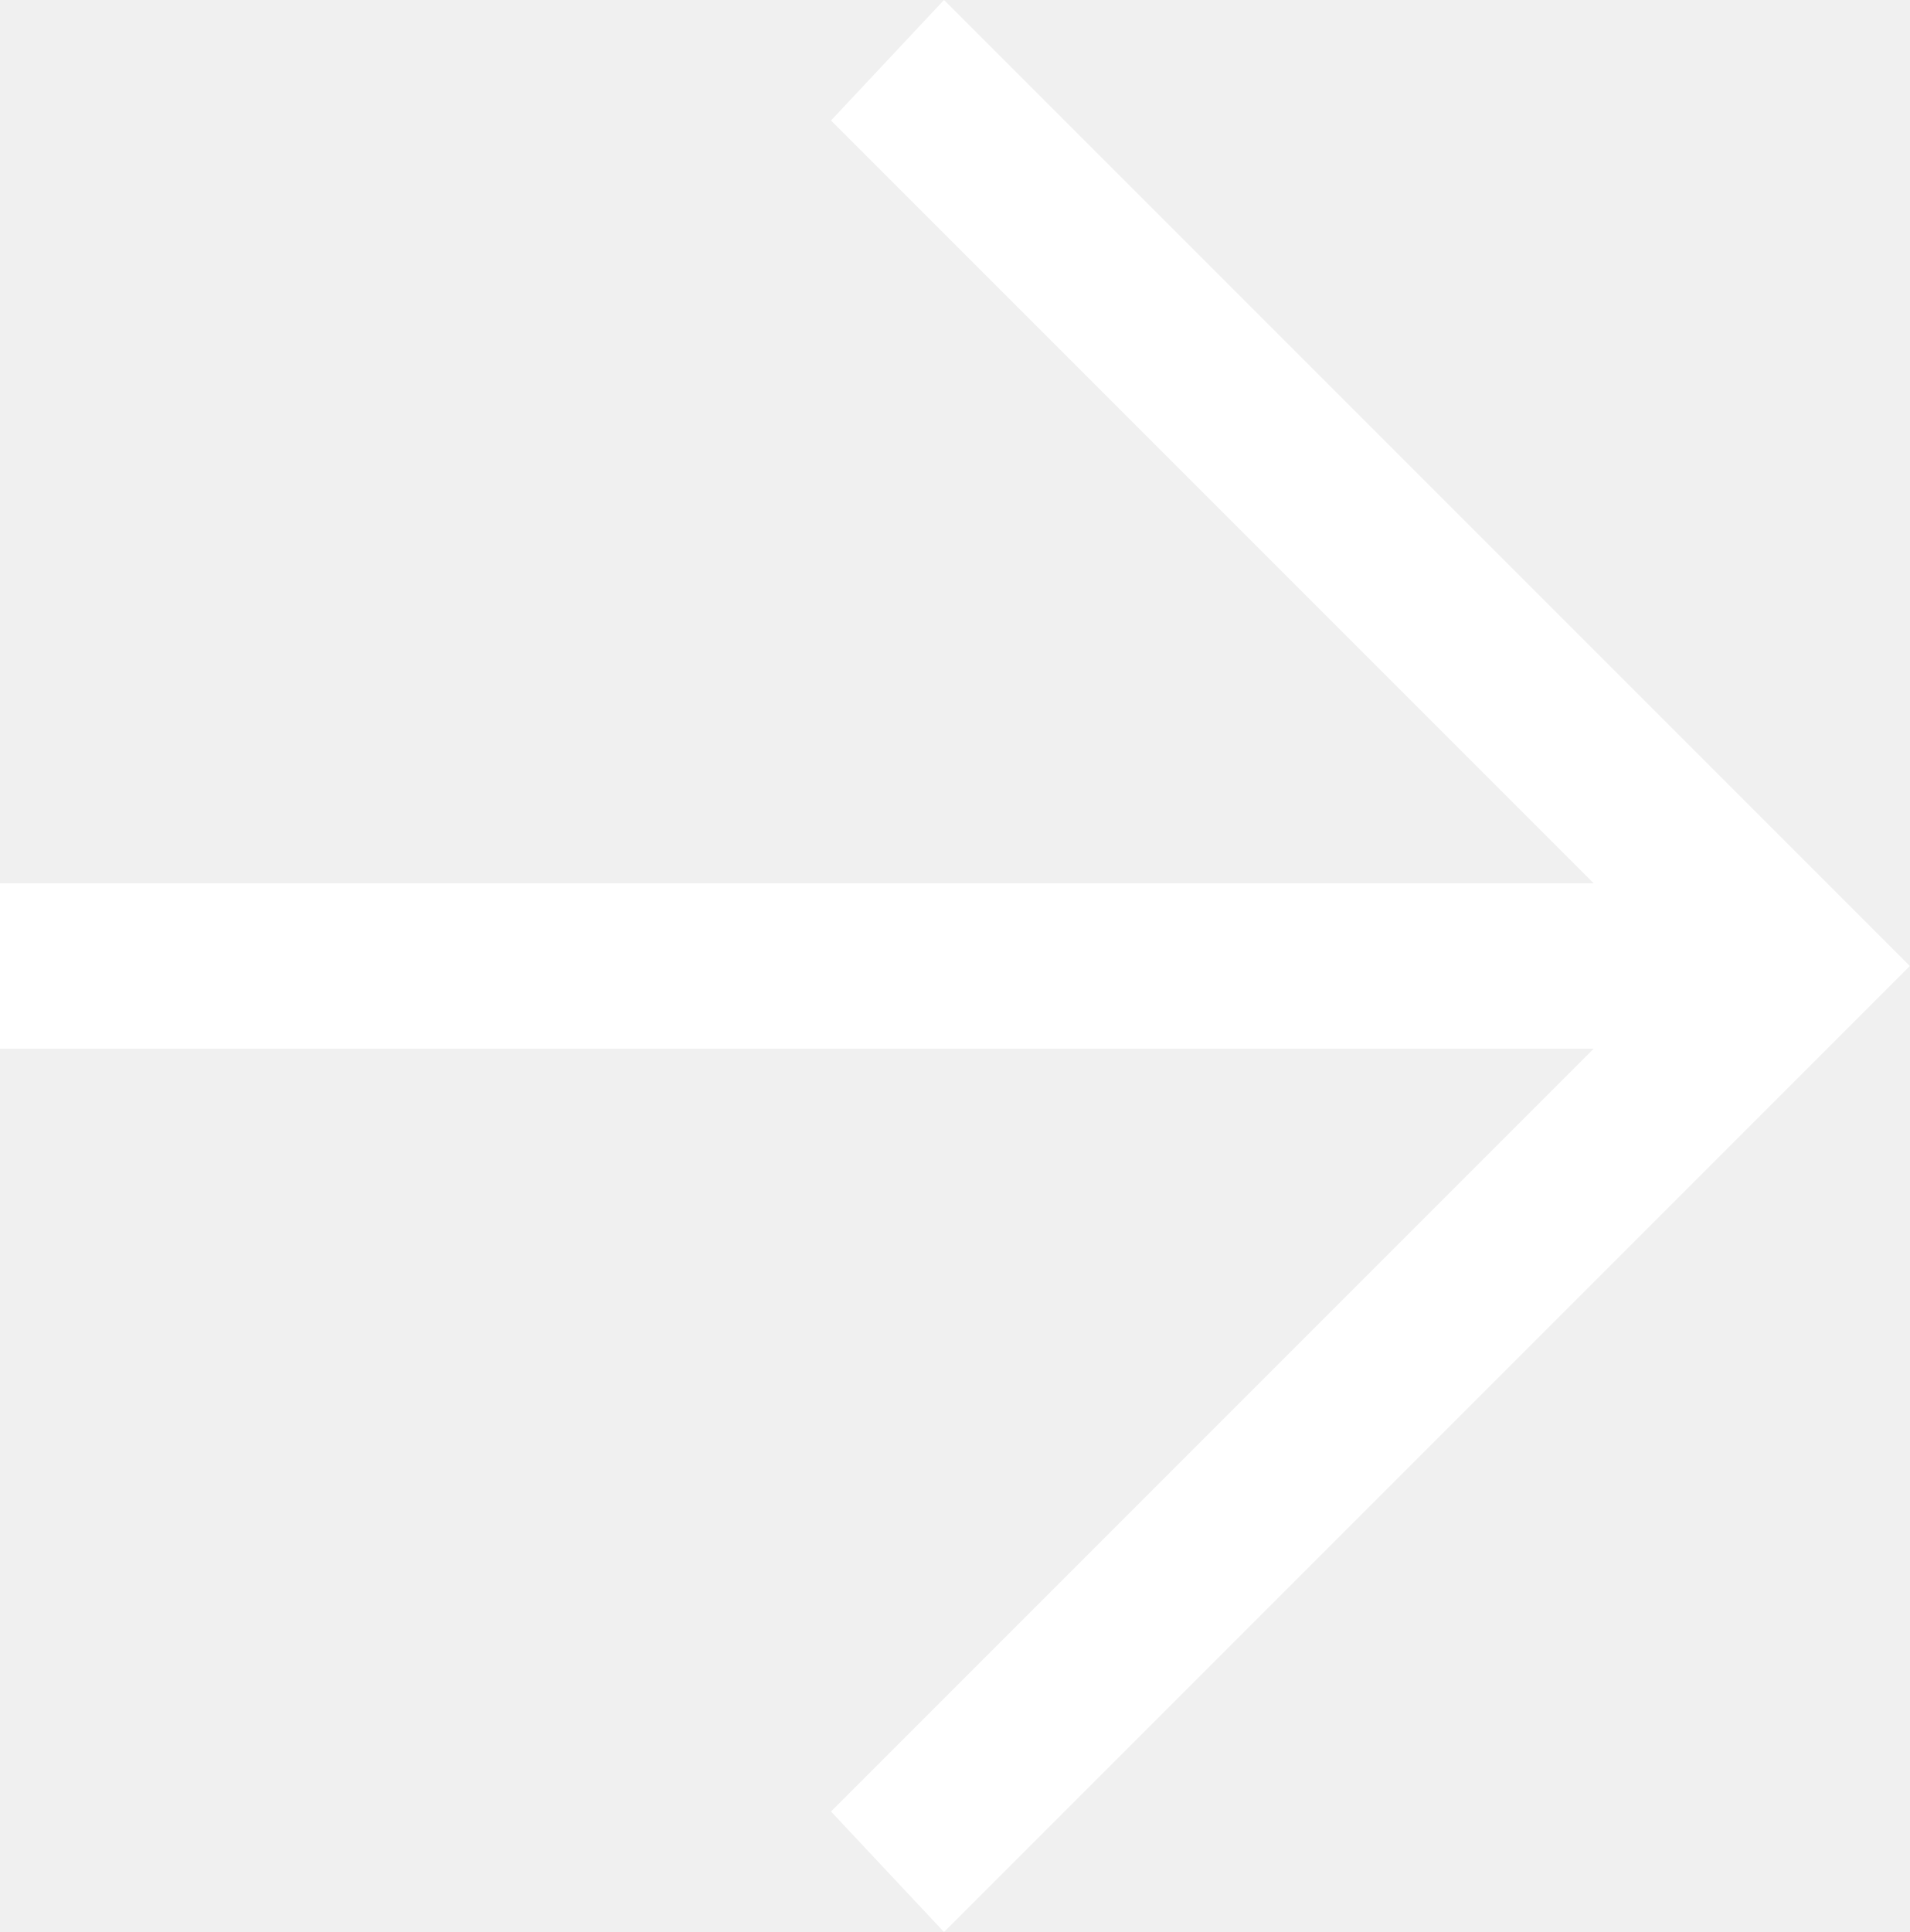
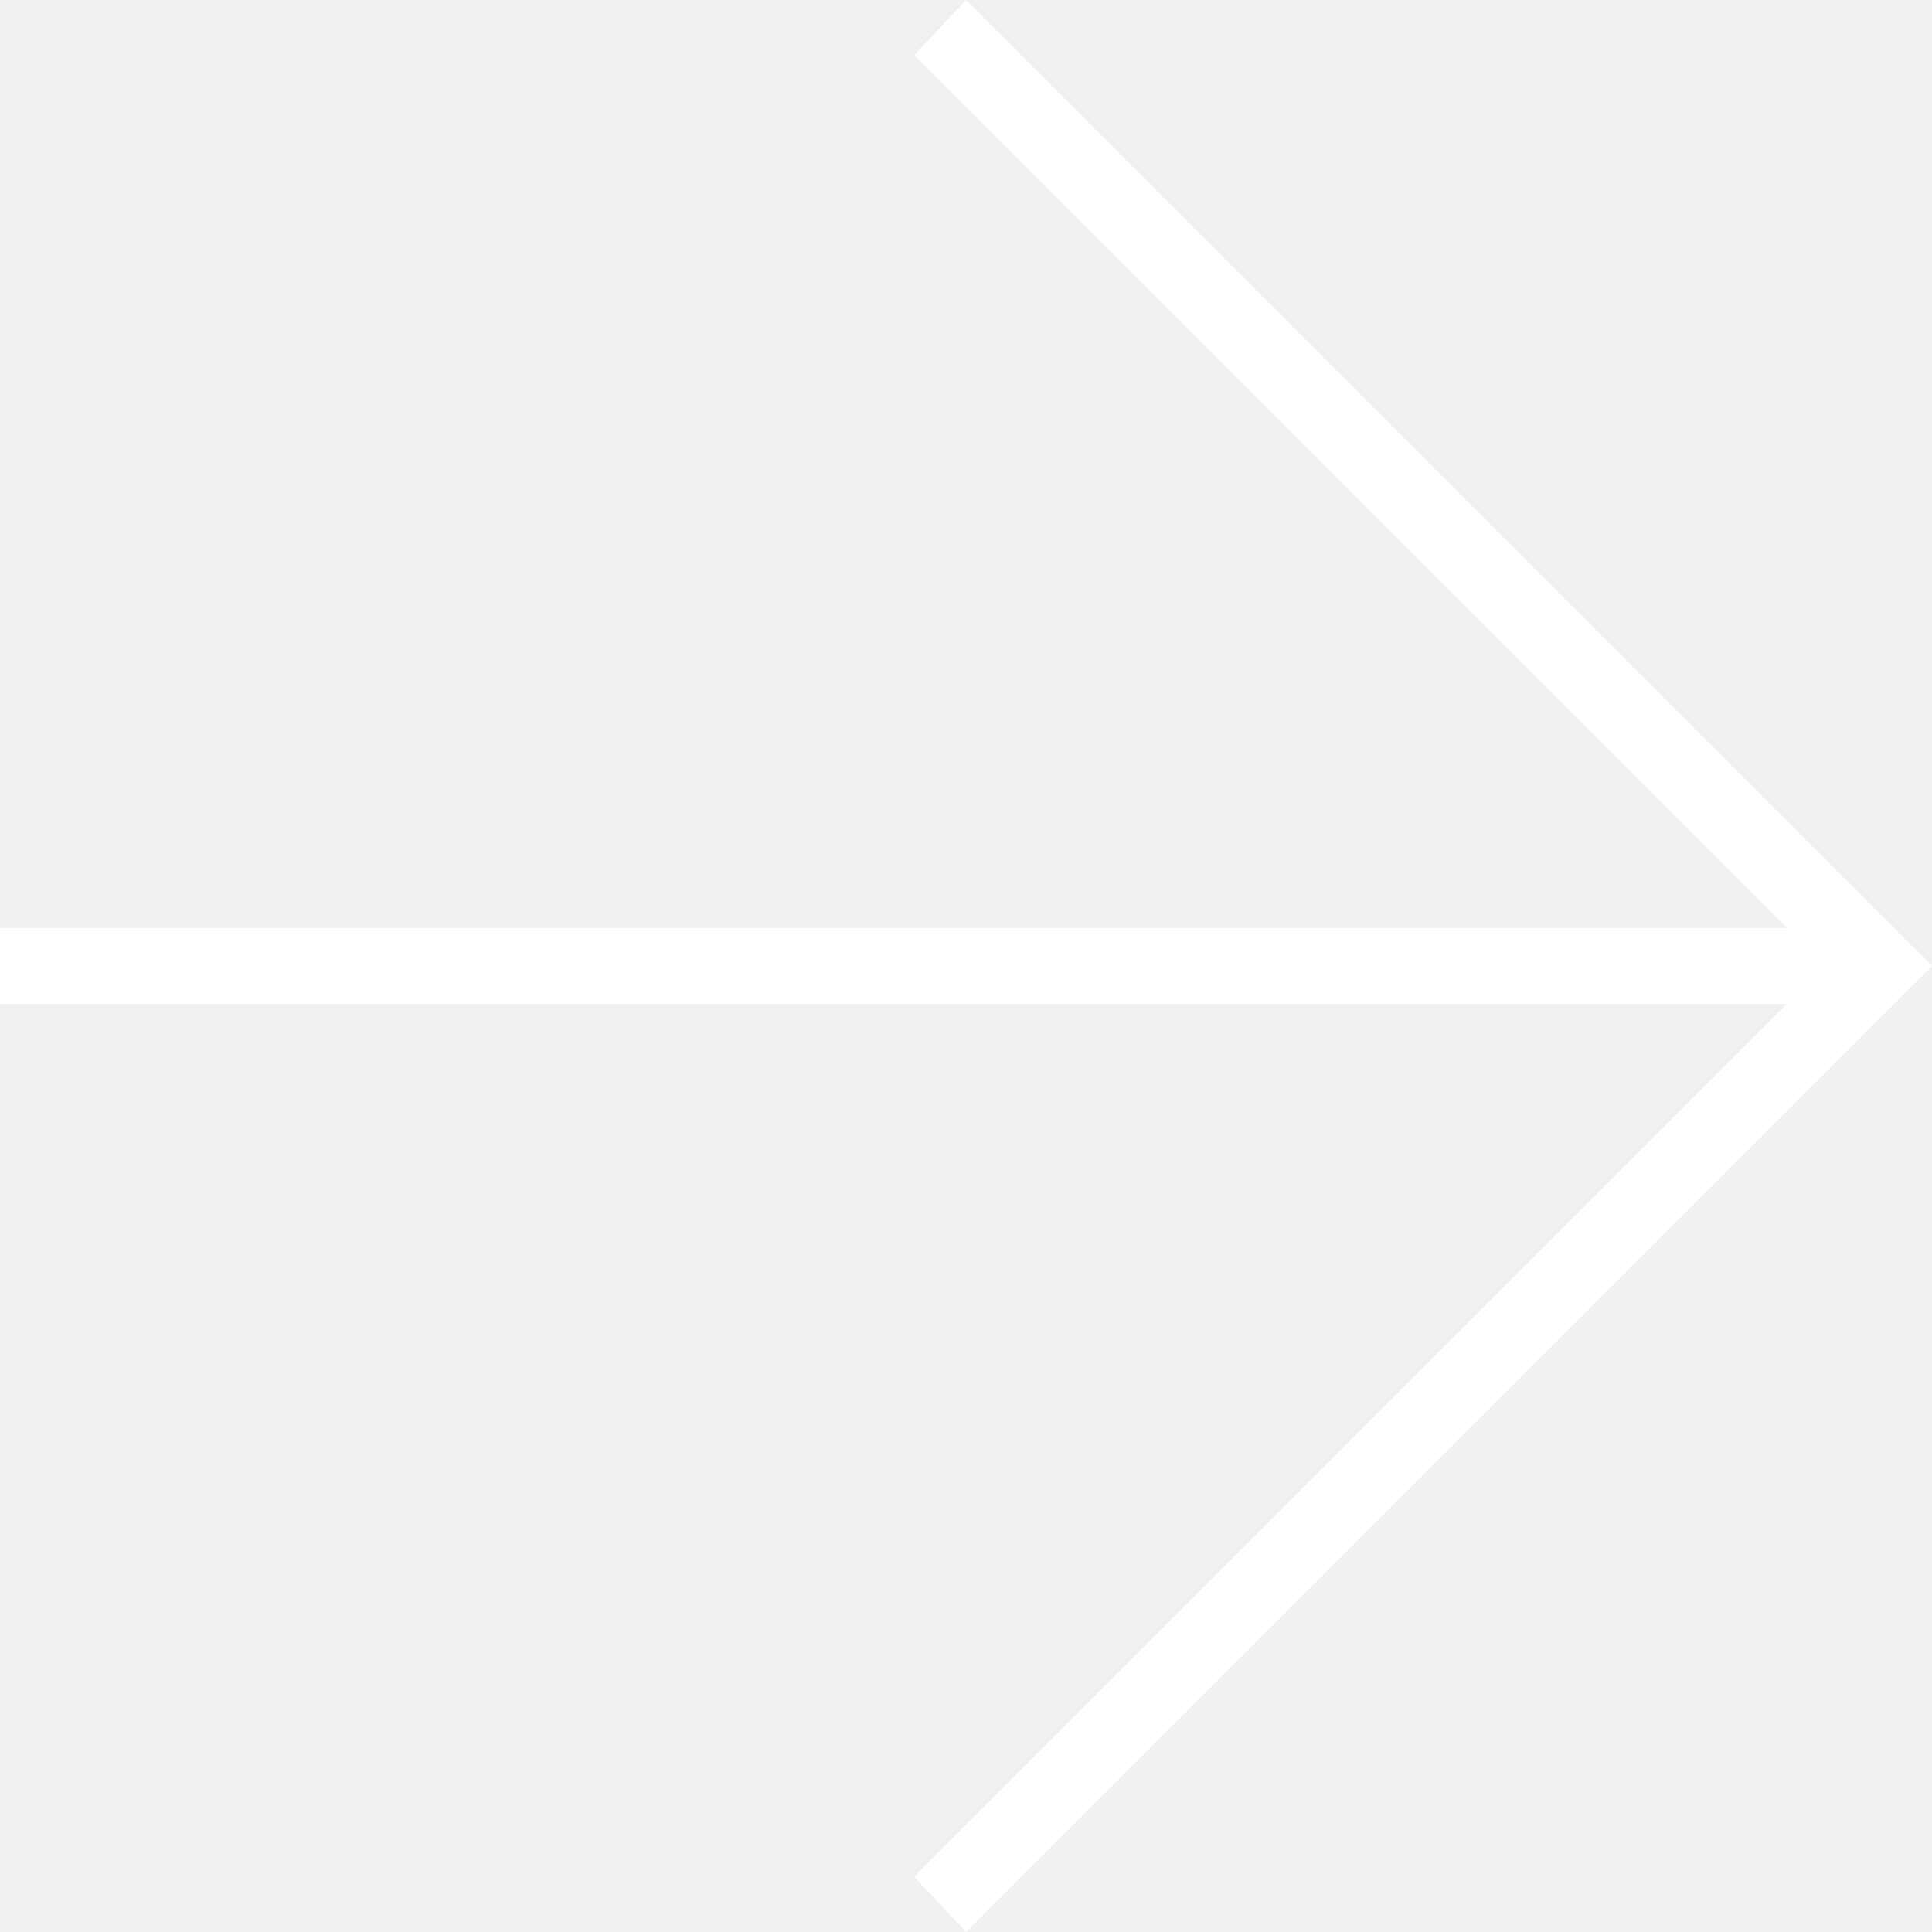
- <svg xmlns="http://www.w3.org/2000/svg" width="60.438" height="61.128" viewBox="0 0 60.438 61.128">
-   <g id="arrow_upward_FILL0_wght100_GRAD0_opsz48" transform="translate(1.5 2.156)">
-     <path id="arrow_upward_FILL0_wght100_GRAD0_opsz48-2" data-name="arrow_upward_FILL0_wght100_GRAD0_opsz48" d="M27.292,56.816V4.261L1.623,29.93,0,28.408,28.408,0,56.816,28.408,55.193,29.93,29.524,4.261V56.816Z" transform="translate(56.816) rotate(90)" fill="#040a2b" stroke="#fff" stroke-width="3" />
-   </g>
+ <svg xmlns="http://www.w3.org/2000/svg" id="arrow_upward_FILL0_wght100_GRAD0_opsz48" width="56.816" height="56.816" viewBox="0 0 56.816 56.816">
+   <path id="arrow_upward_FILL0_wght100_GRAD0_opsz48-2" data-name="arrow_upward_FILL0_wght100_GRAD0_opsz48" d="M27.292,56.816V4.261L1.623,29.93,0,28.408,28.408,0,56.816,28.408,55.193,29.93,29.524,4.261V56.816Z" transform="translate(56.816) rotate(90)" fill="#fff" />
</svg>
